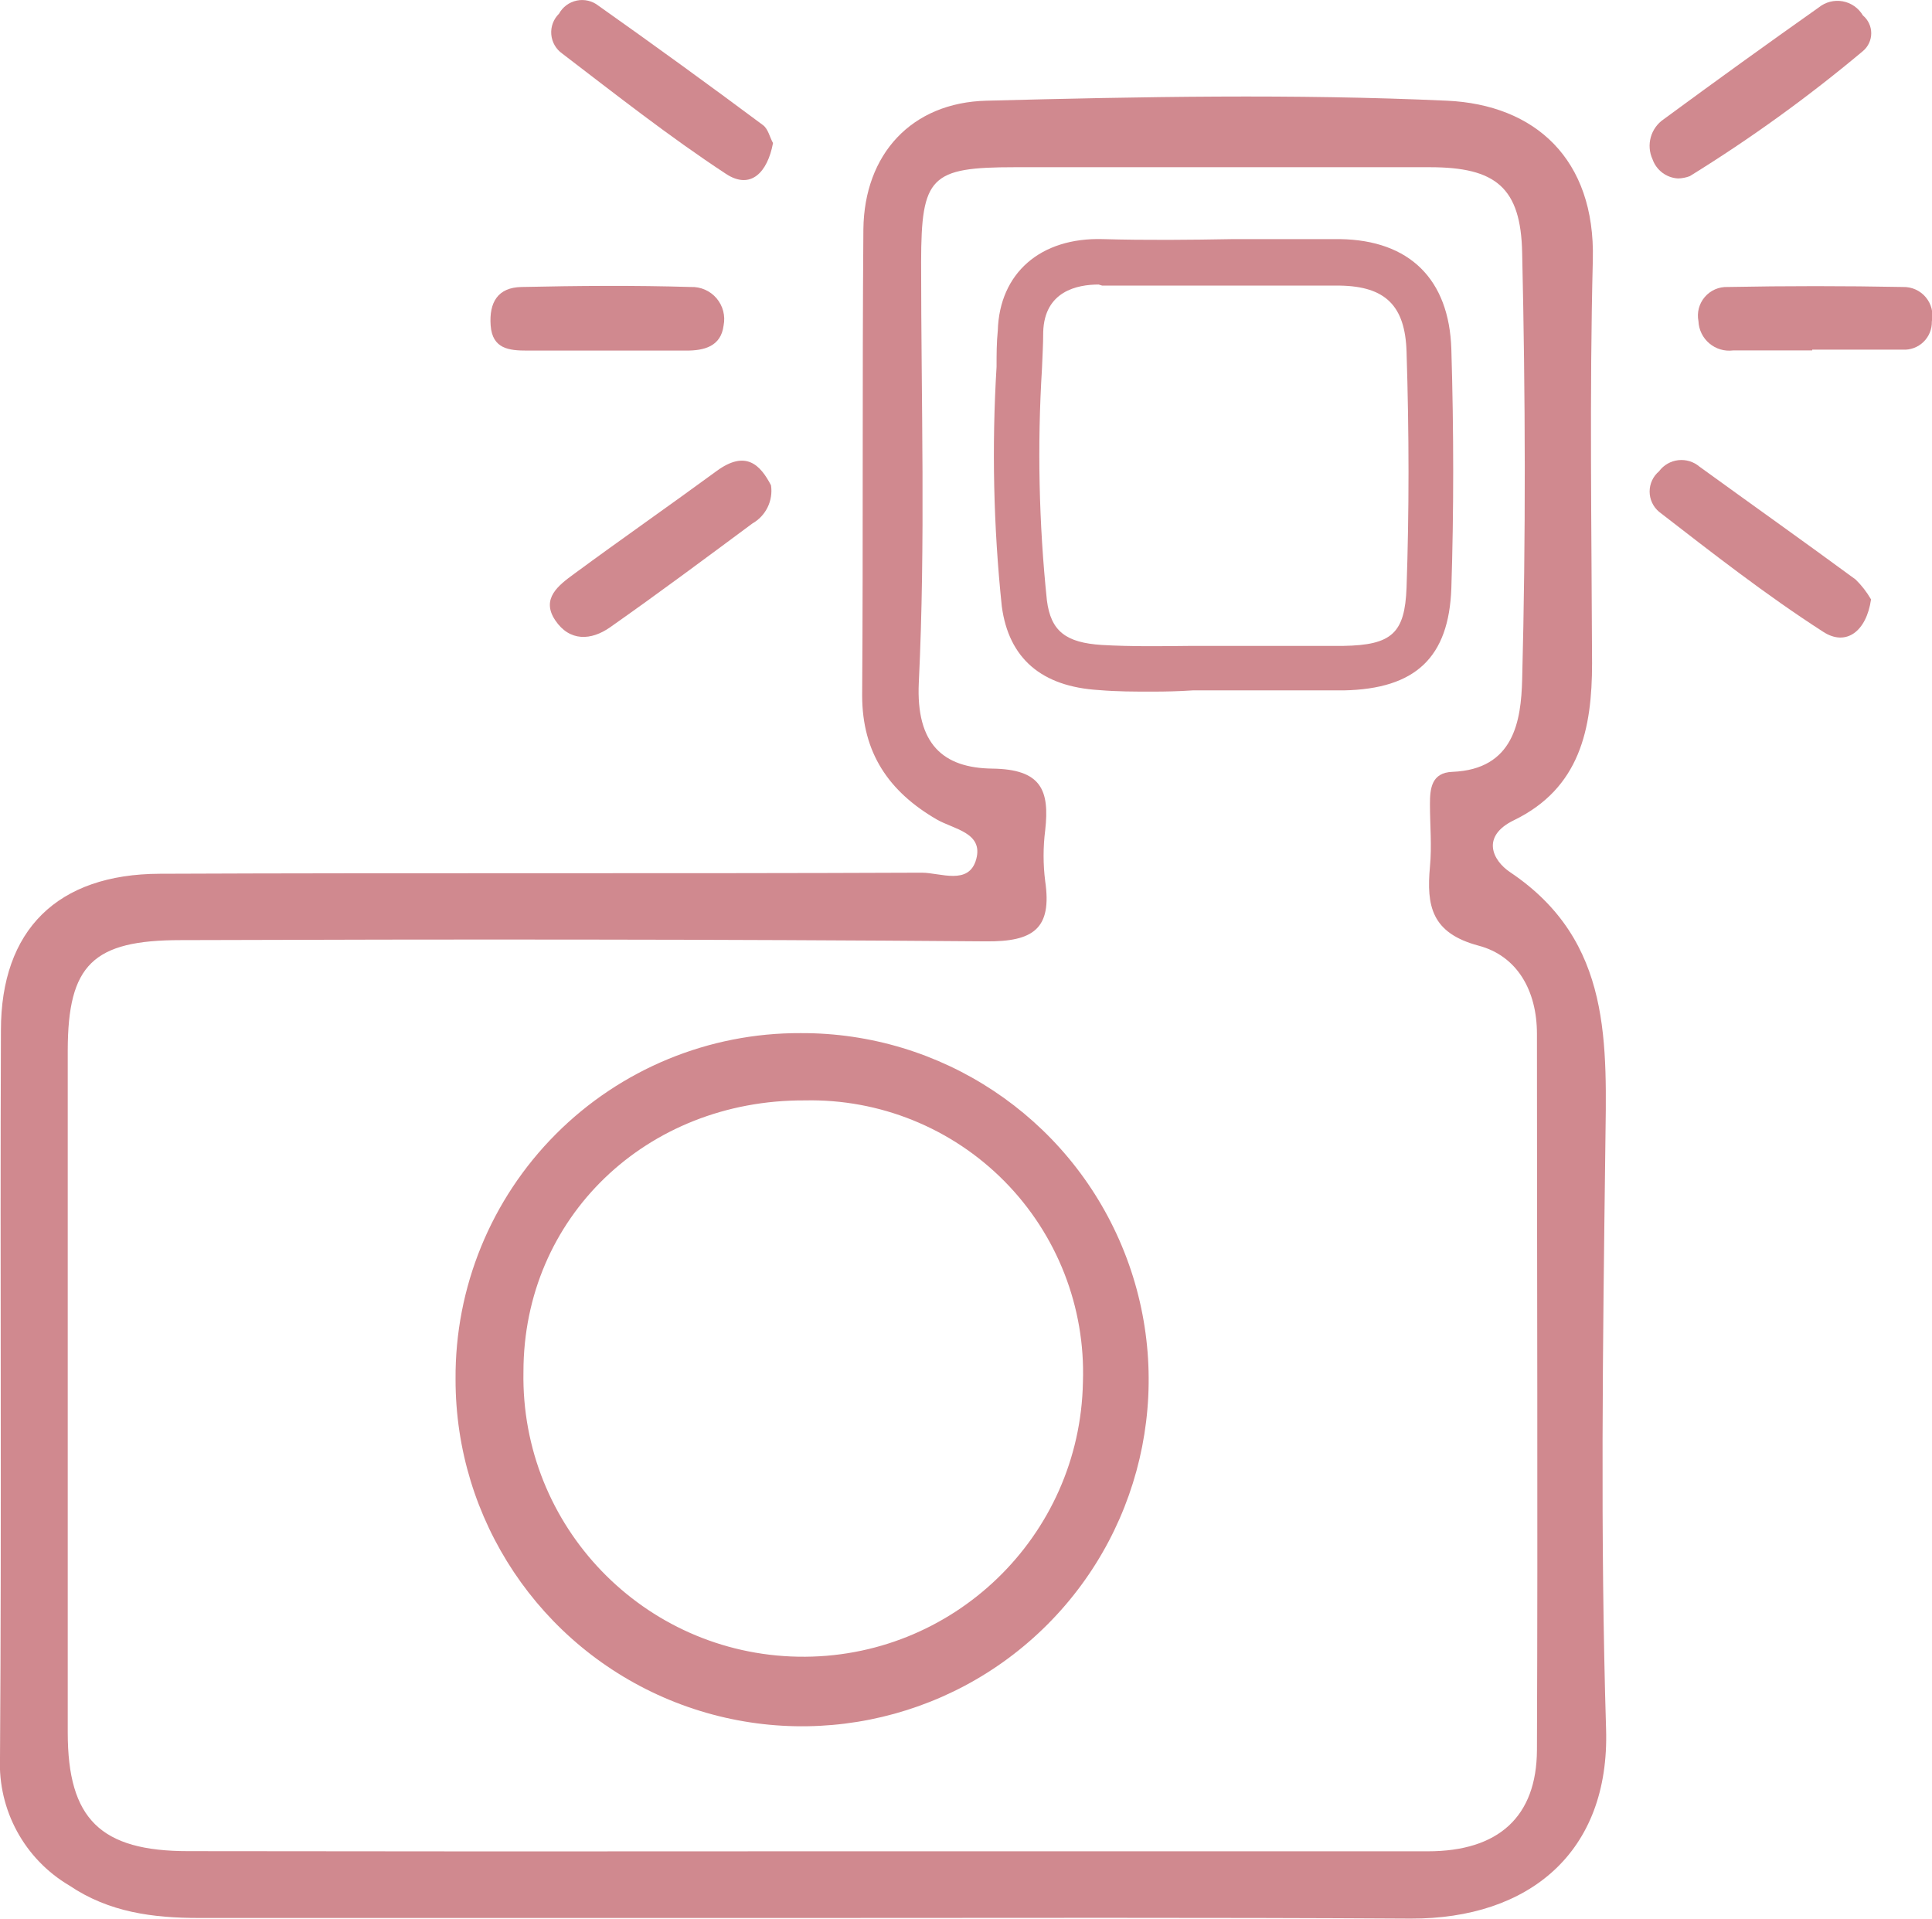
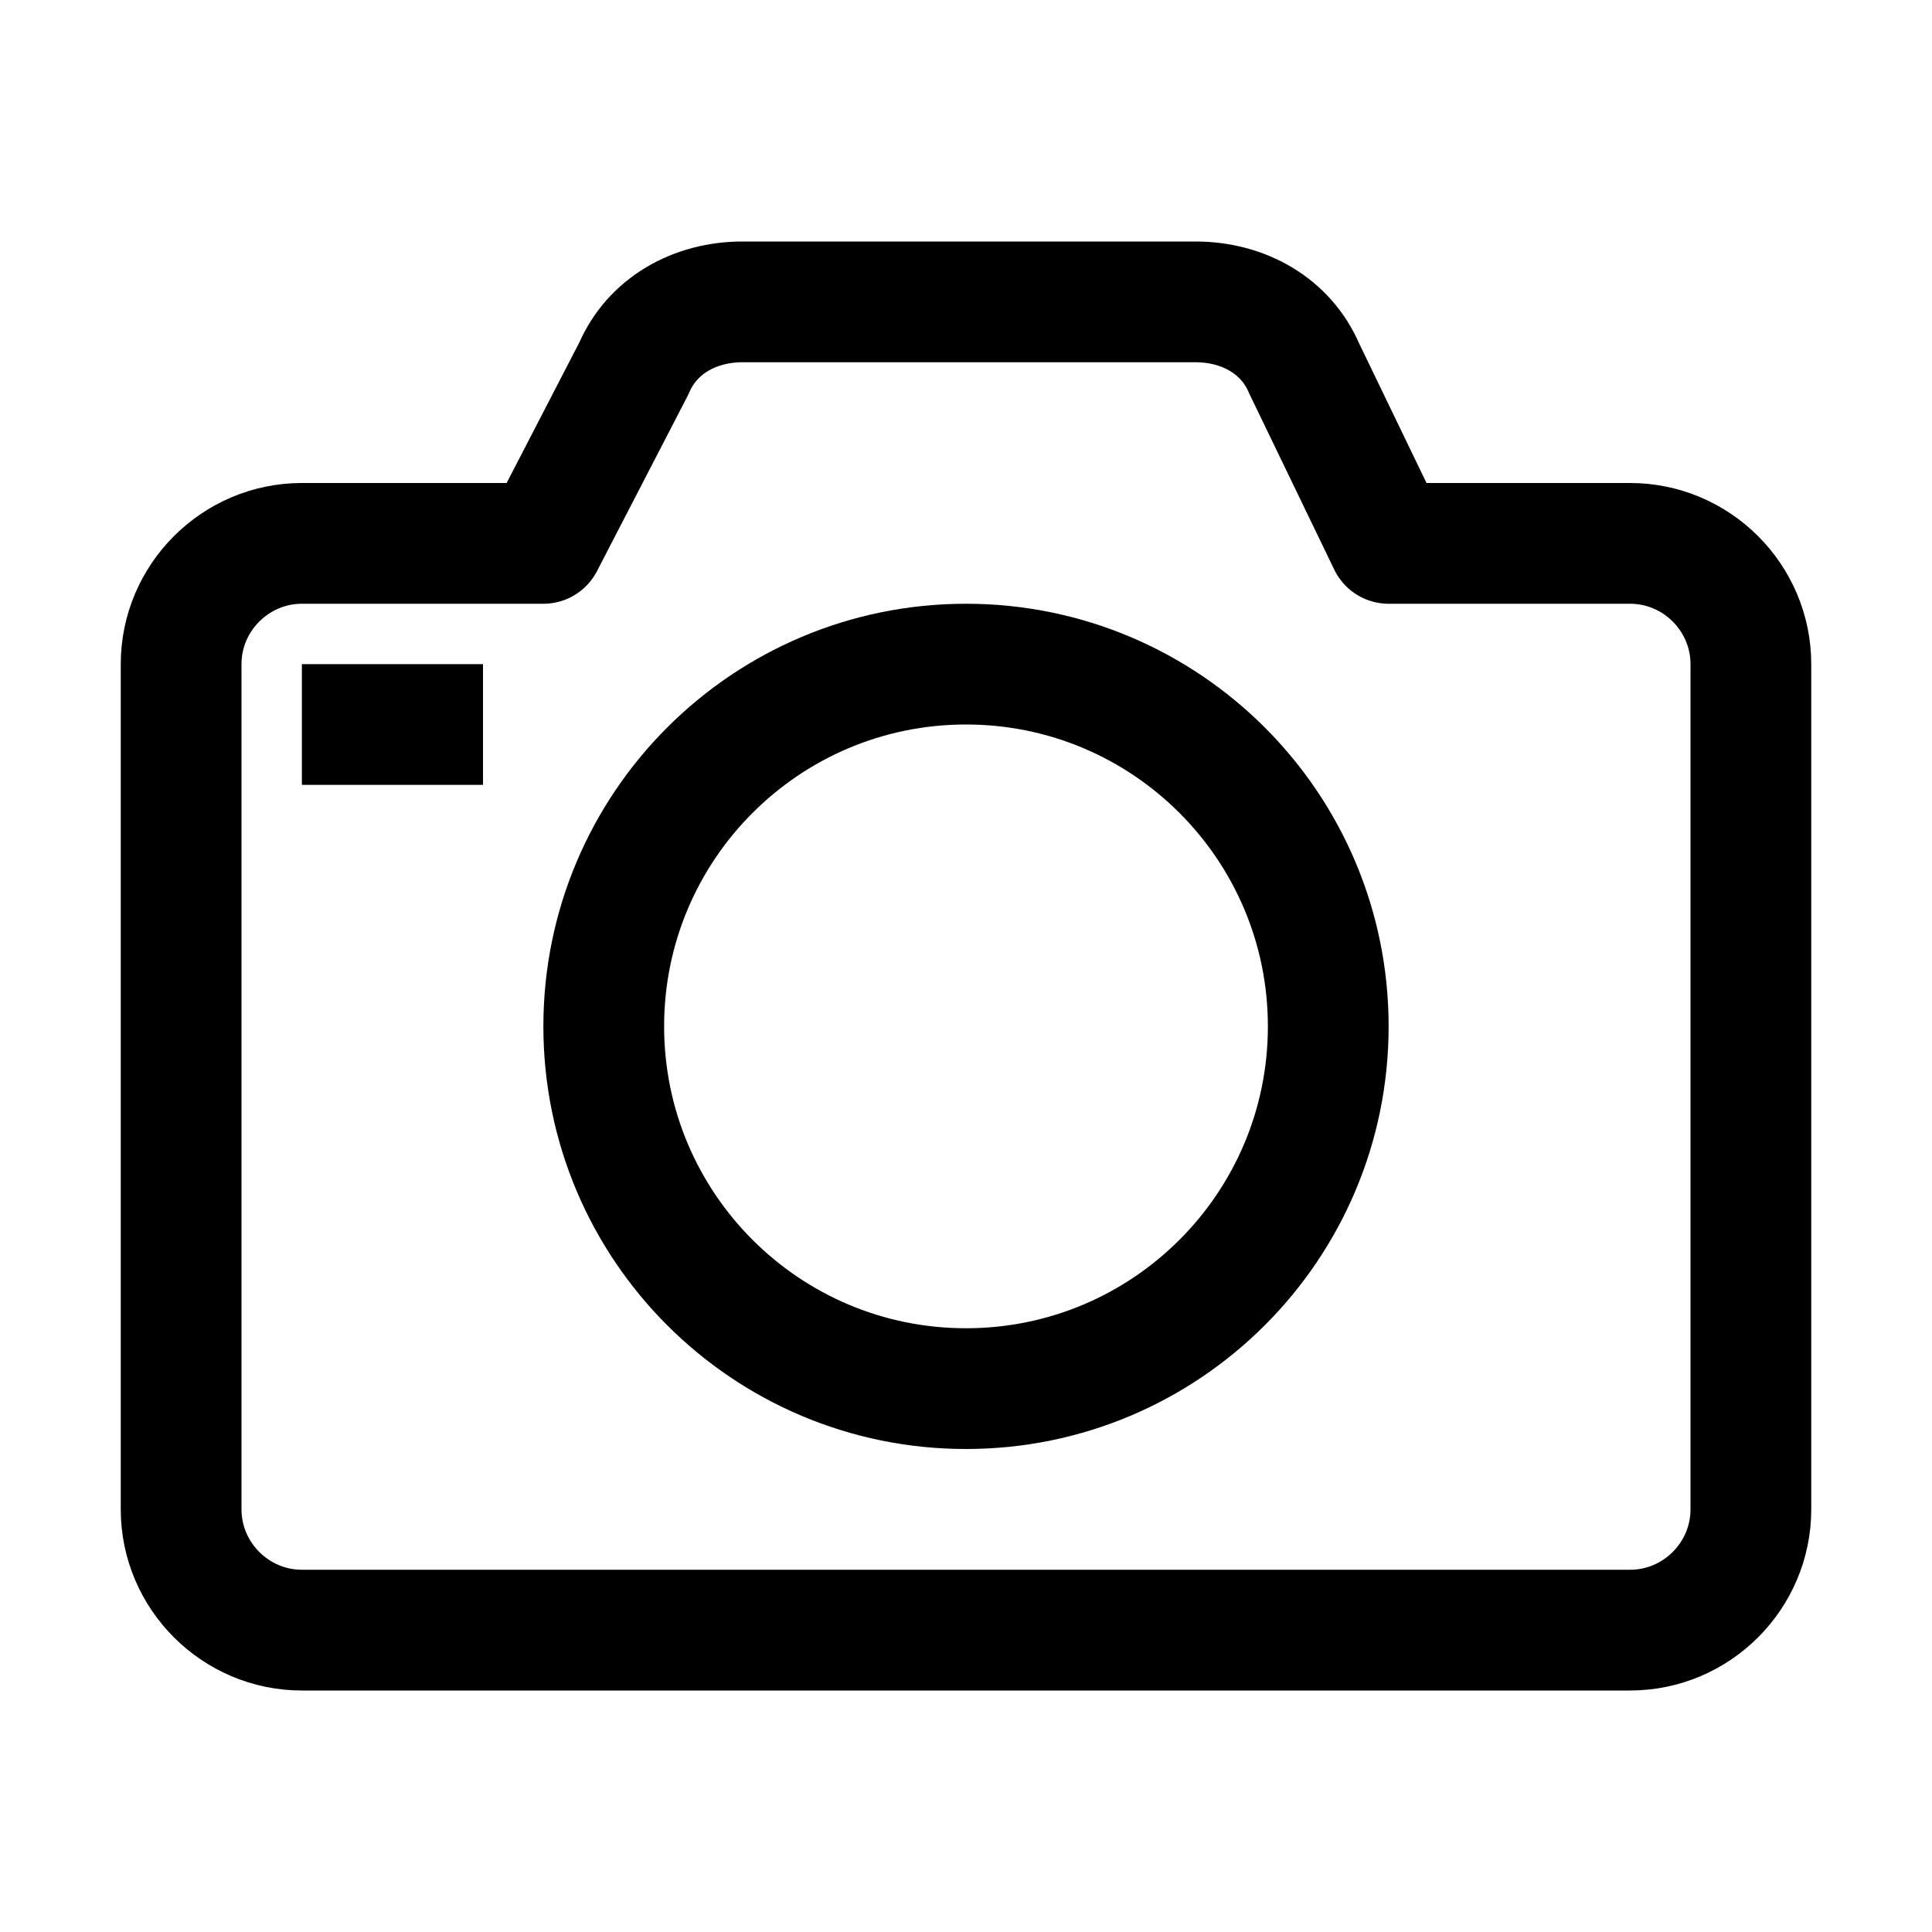
- <svg xmlns="http://www.w3.org/2000/svg" viewBox="0 0 125.49 124.59">
-   <defs>
-     <style>.cls-1{fill:#d0898f;}</style>
-   </defs>
-   <g id="Layer_2" data-name="Layer 2">
-     <g id="icons">
-       <path class="cls-1" d="M52.08,124.57q-19.57,0-39.14,0c-3,0-5.85-.36-8.44-2.11A9.17,9.17,0,0,1,0,114.18C.11,98.43,0,82.67.06,66.92c0-6.52,3.66-10.15,10.32-10.17,16.5-.07,33,0,49.49-.07,1.21,0,3.07.85,3.54-.88s-1.47-1.94-2.57-2.58C57.74,51.42,56,48.9,56,45.16c.07-10.09,0-20.19.08-30.28.06-4.86,3.12-8.22,8-8.34,10-.26,20-.45,29.9,0,5.72.26,9.64,3.78,9.48,10.32-.22,8.74-.08,17.48-.05,26.22,0,4.27-.79,8.11-5.07,10.19-2.17,1.05-1.39,2.62-.25,3.38,6.69,4.49,6.26,11.19,6.18,18-.16,12.55-.33,25.11.05,37.65.25,8-5,12.34-12.7,12.31C78.42,124.53,65.25,124.57,52.08,124.57Zm-.34-4.33c13.66,0,27.32,0,41,0,4.6,0,7.07-2.25,7.09-6.58.06-15.5,0-31,0-46.51,0-2.82-1.29-5.07-3.79-5.73-3.07-.82-3.39-2.59-3.16-5.13.13-1.35,0-2.71,0-4.06,0-1,.09-2.05,1.46-2.1,4-.16,4.46-3.31,4.53-6,.24-9.22.21-18.46,0-27.69-.08-4.27-1.72-5.58-6-5.58q-13.47,0-26.95,0c-5.48,0-6.08.61-6.09,6.15,0,9.11.29,18.23-.15,27.32-.19,4,1.58,5.55,4.77,5.59s3.73,1.4,3.44,4a13.17,13.17,0,0,0,0,3.32c.45,3.08-.77,3.93-3.85,3.9C46.69,61,29.22,61,11.74,61.06c-5.71,0-7.33,1.6-7.34,7.16q0,22.16,0,44.3c0,5.63,2.13,7.71,7.83,7.71Q32,120.26,51.74,120.24Z" />
-       <path class="cls-1" d="M50.21,9.29c-.35,1.89-1.44,3.07-3.06,2C43.48,8.88,40,6.14,36.52,3.48A1.69,1.69,0,0,1,36.31.89,1.71,1.71,0,0,1,38.87.37q5.39,3.81,10.68,7.75C49.9,8.37,50,8.93,50.21,9.29Z" />
-       <path class="cls-1" d="M109,11.59a1.86,1.86,0,0,1-1.66-1.24,2.09,2.09,0,0,1,.73-2.61q5-3.68,10.07-7.26A1.92,1.92,0,0,1,121,1,1.51,1.51,0,0,1,121,3.32a96.34,96.34,0,0,1-11.24,8.12A2.3,2.3,0,0,1,109,11.59Z" />
-       <path class="cls-1" d="M50.08,31.52A2.44,2.44,0,0,1,48.87,34c-3.06,2.27-6.12,4.55-9.24,6.74-1.22.86-2.63.95-3.57-.46s.24-2.28,1.22-3c3.07-2.26,6.2-4.44,9.27-6.69C48.45,29.2,49.39,30.2,50.08,31.52Z" />
-       <path class="cls-1" d="M121.53,38.93c-.3,2.08-1.62,3.07-3.1,2.11-3.7-2.38-7.18-5.1-10.67-7.8a1.72,1.72,0,0,1,0-2.63,1.81,1.81,0,0,1,2.63-.3c3.38,2.45,6.78,4.86,10.14,7.33A6,6,0,0,1,121.53,38.93Z" />
-       <path class="cls-1" d="M117.71,22.76h-5.14a2,2,0,0,1-2.25-1.9,1.86,1.86,0,0,1,1.9-2.22q5.69-.11,11.39,0a1.86,1.86,0,0,1,1.87,2.24,1.79,1.79,0,0,1-1.89,1.83c-2,0-3.92,0-5.88,0Z" />
-       <path class="cls-1" d="M39.36,22.77H34.23c-1.16,0-2.25-.11-2.36-1.63s.48-2.47,2-2.5c3.67-.08,7.34-.11,11,0A2.09,2.09,0,0,1,47,21.14c-.17,1.36-1.26,1.64-2.46,1.63Z" />
-       <path class="cls-1" d="M74.83,44.92c-1.14,0-2.29,0-3.44-.1-3.74-.22-5.87-2.06-6.32-5.44a94.4,94.4,0,0,1-.34-15.56c0-.78,0-1.56.08-2.35.11-3.72,2.76-6.06,6.83-5.94,2.81.08,5.68.05,8.46,0,2.28,0,4.62,0,6.94,0,4.52.07,7.09,2.61,7.23,7.15.16,5.35.16,10.57,0,15.52-.16,4.5-2.32,6.55-7,6.64-1.67,0-3.37,0-5,0h-4.8C76.58,44.9,75.71,44.92,74.83,44.92ZM71.36,18.48c-1.39,0-3.52.43-3.6,3.08,0,.79-.05,1.58-.08,2.37A91.37,91.37,0,0,0,68,39c.26,2,1.23,2.74,3.57,2.89,1.91.11,3.9.08,5.82.06l2.62,0,1.47,0h.77c1.63,0,3.31,0,5,0,3.16-.05,4-.83,4.11-3.78.17-4.89.17-10,0-15.33-.09-3-1.39-4.24-4.32-4.29-2.29,0-4.62,0-6.87,0-2.81,0-5.71,0-8.58,0Z" />
-       <path class="cls-1" d="M52,67.1A22.51,22.51,0,1,1,29.59,89.58,22.32,22.32,0,0,1,52,67.1Zm.25,4.37C42,71.43,34,79.07,34,89.1a18.17,18.17,0,1,0,36.34.66A17.69,17.69,0,0,0,52.27,71.47Z" />
-     </g>
-   </g>
+ <svg xmlns="http://www.w3.org/2000/svg" version="1.1" id="Icons" x="0px" y="0px" viewBox="0 0 32 32" style="enable-background:new 0 0 32 32;" xml:space="preserve">
+   <style type="text/css">
+ 	.st0{fill:none;stroke:#000000;stroke-width:2;stroke-miterlimit:10;}
+ 	.st1{fill:none;stroke:#000000;stroke-width:2;stroke-linejoin:round;stroke-miterlimit:10;}
+ 	.st2{fill:none;stroke:#000000;stroke-width:2;stroke-linecap:round;stroke-linejoin:round;stroke-miterlimit:10;}
+ 	.st3{fill:none;stroke:#000000;stroke-width:2;stroke-linecap:round;stroke-miterlimit:10;}
+ 	.st4{fill:none;stroke:#000000;stroke-width:2;stroke-linejoin:round;stroke-miterlimit:10;stroke-dasharray:3;}
+ </style>
+   <path class="st1" d="M23,9l-1.4-2.9c-0.3-0.7-1-1.1-1.8-1.1h-7.5c-0.8,0-1.5,0.4-1.8,1.1L9,9H5c-1.1,0-2,0.9-2,2v14c0,1.1,0.9,2,2,2  h22c1.1,0,2-0.9,2-2V11c0-1.1-0.9-2-2-2H23z" />
+   <circle class="st1" cx="16" cy="17" r="6" />
+   <line class="st1" x1="5" y1="12" x2="8" y2="12" />
</svg>
